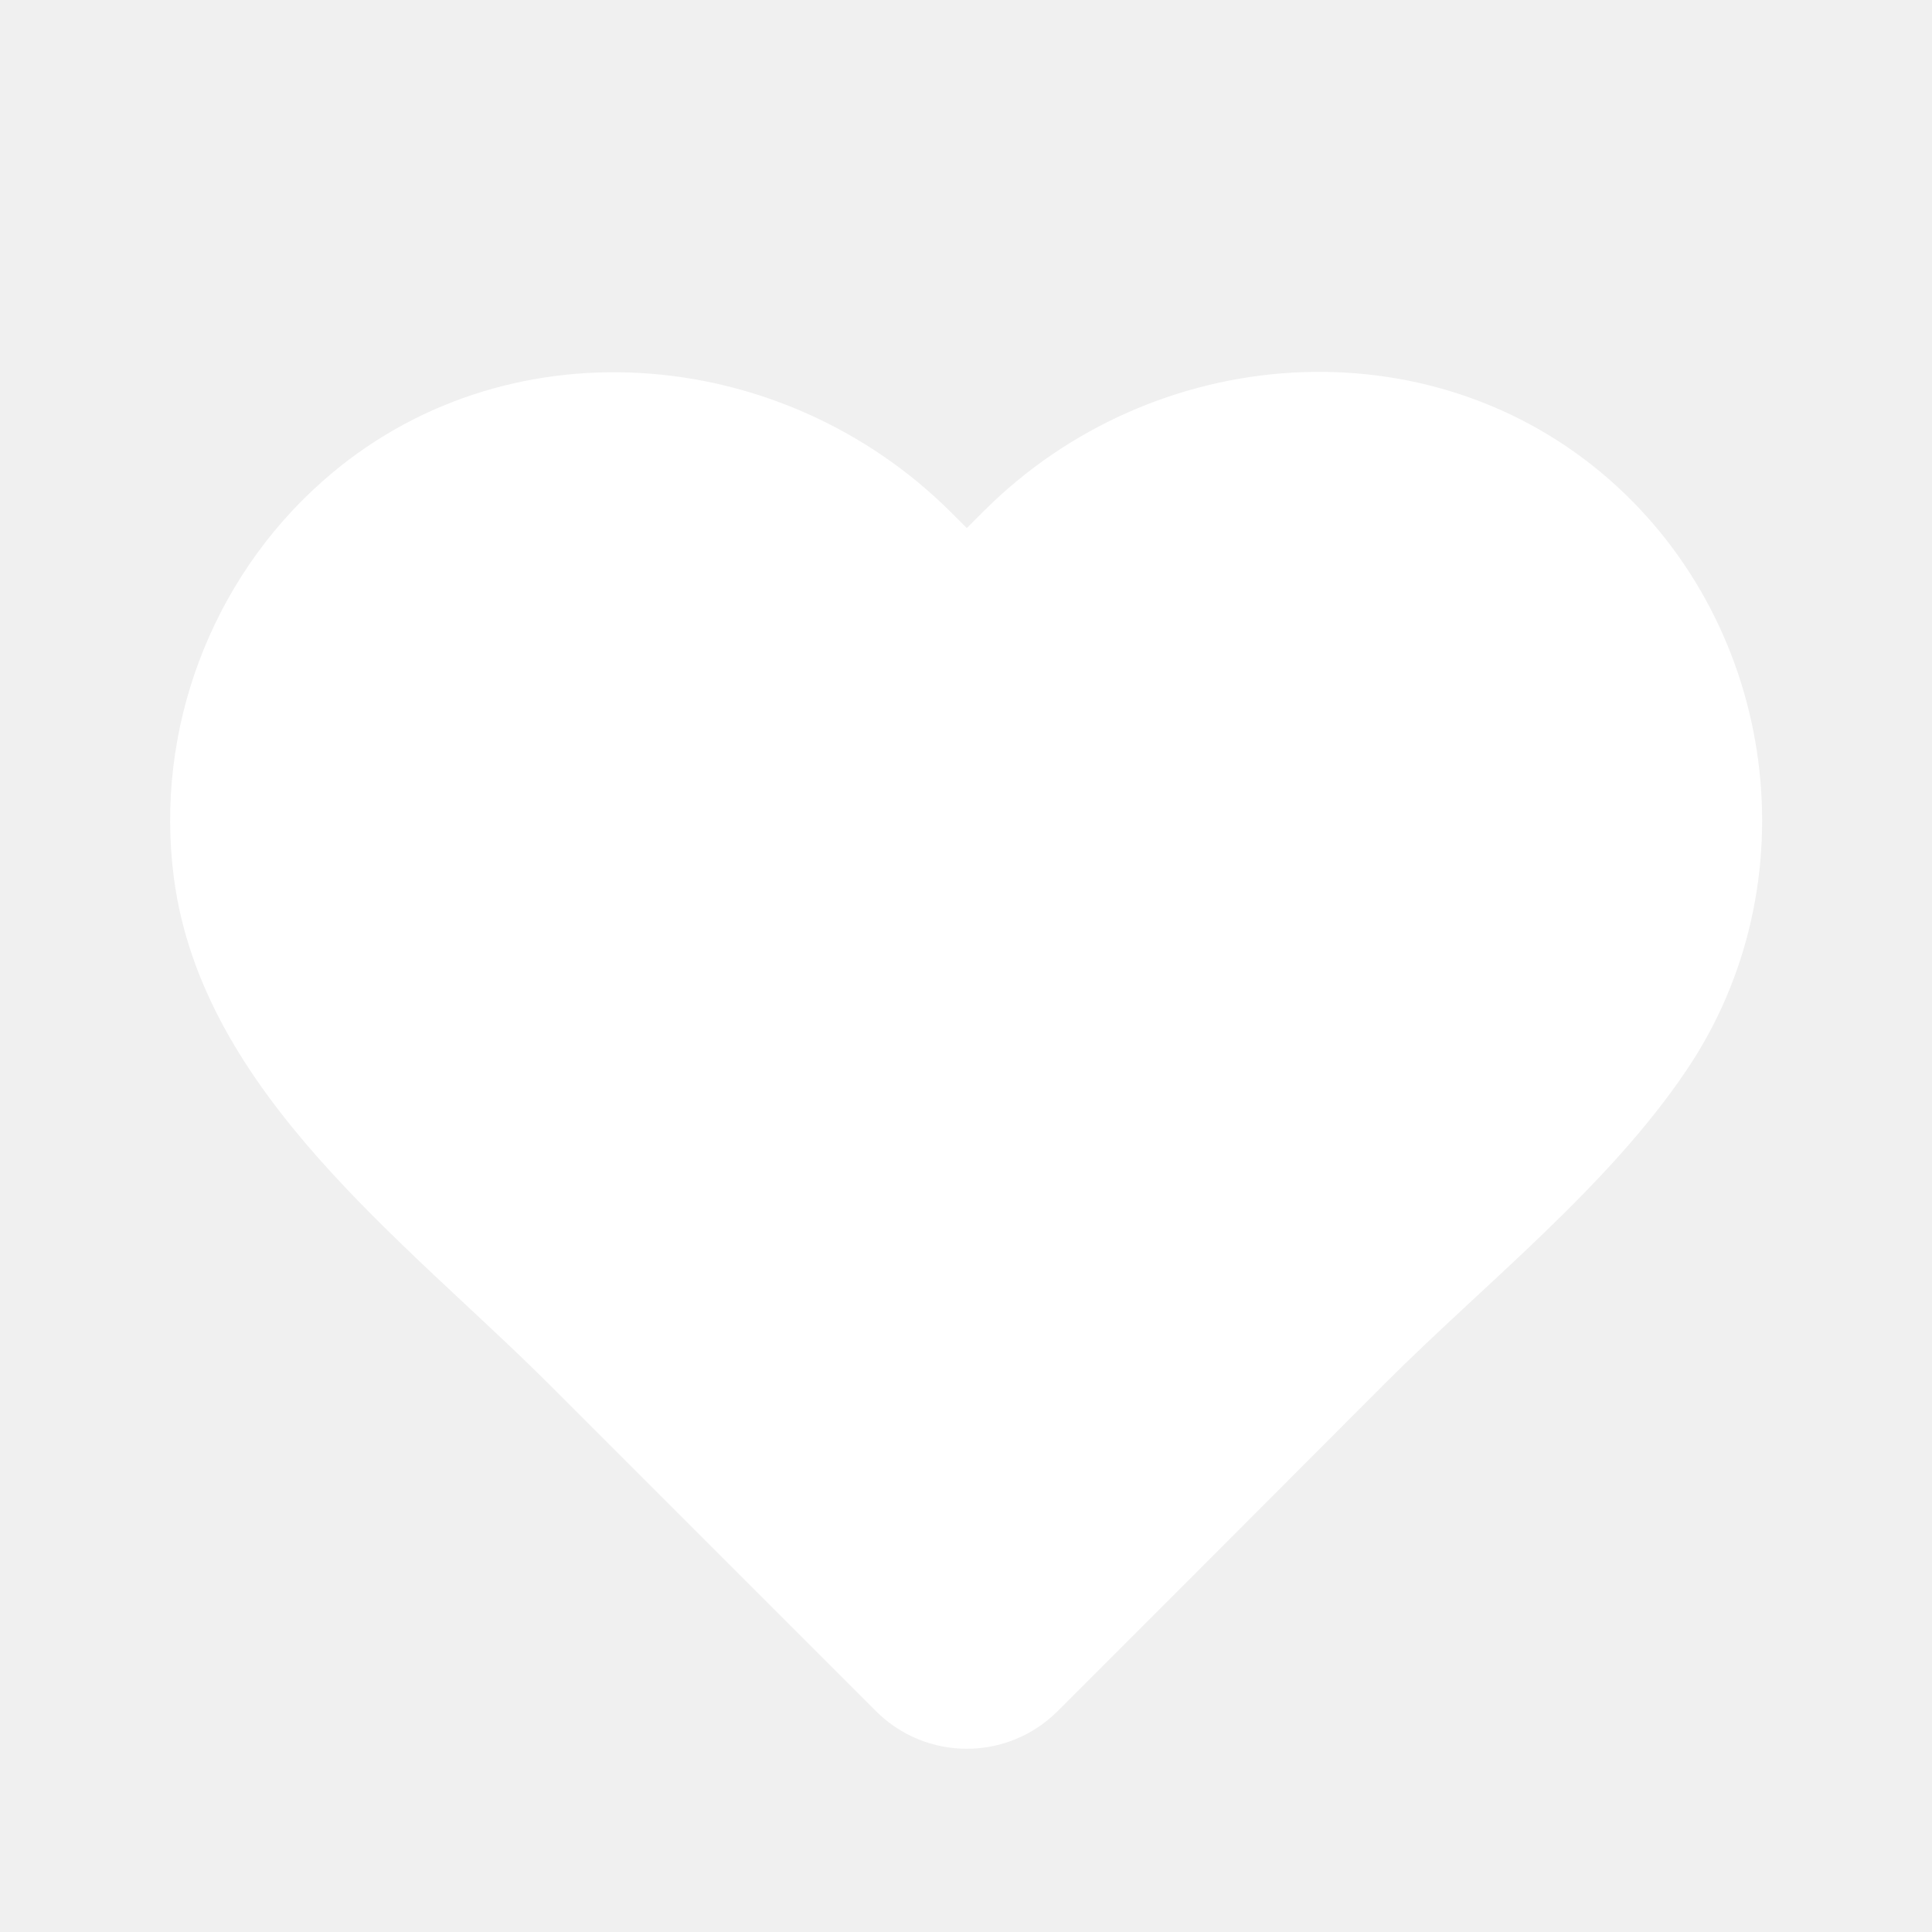
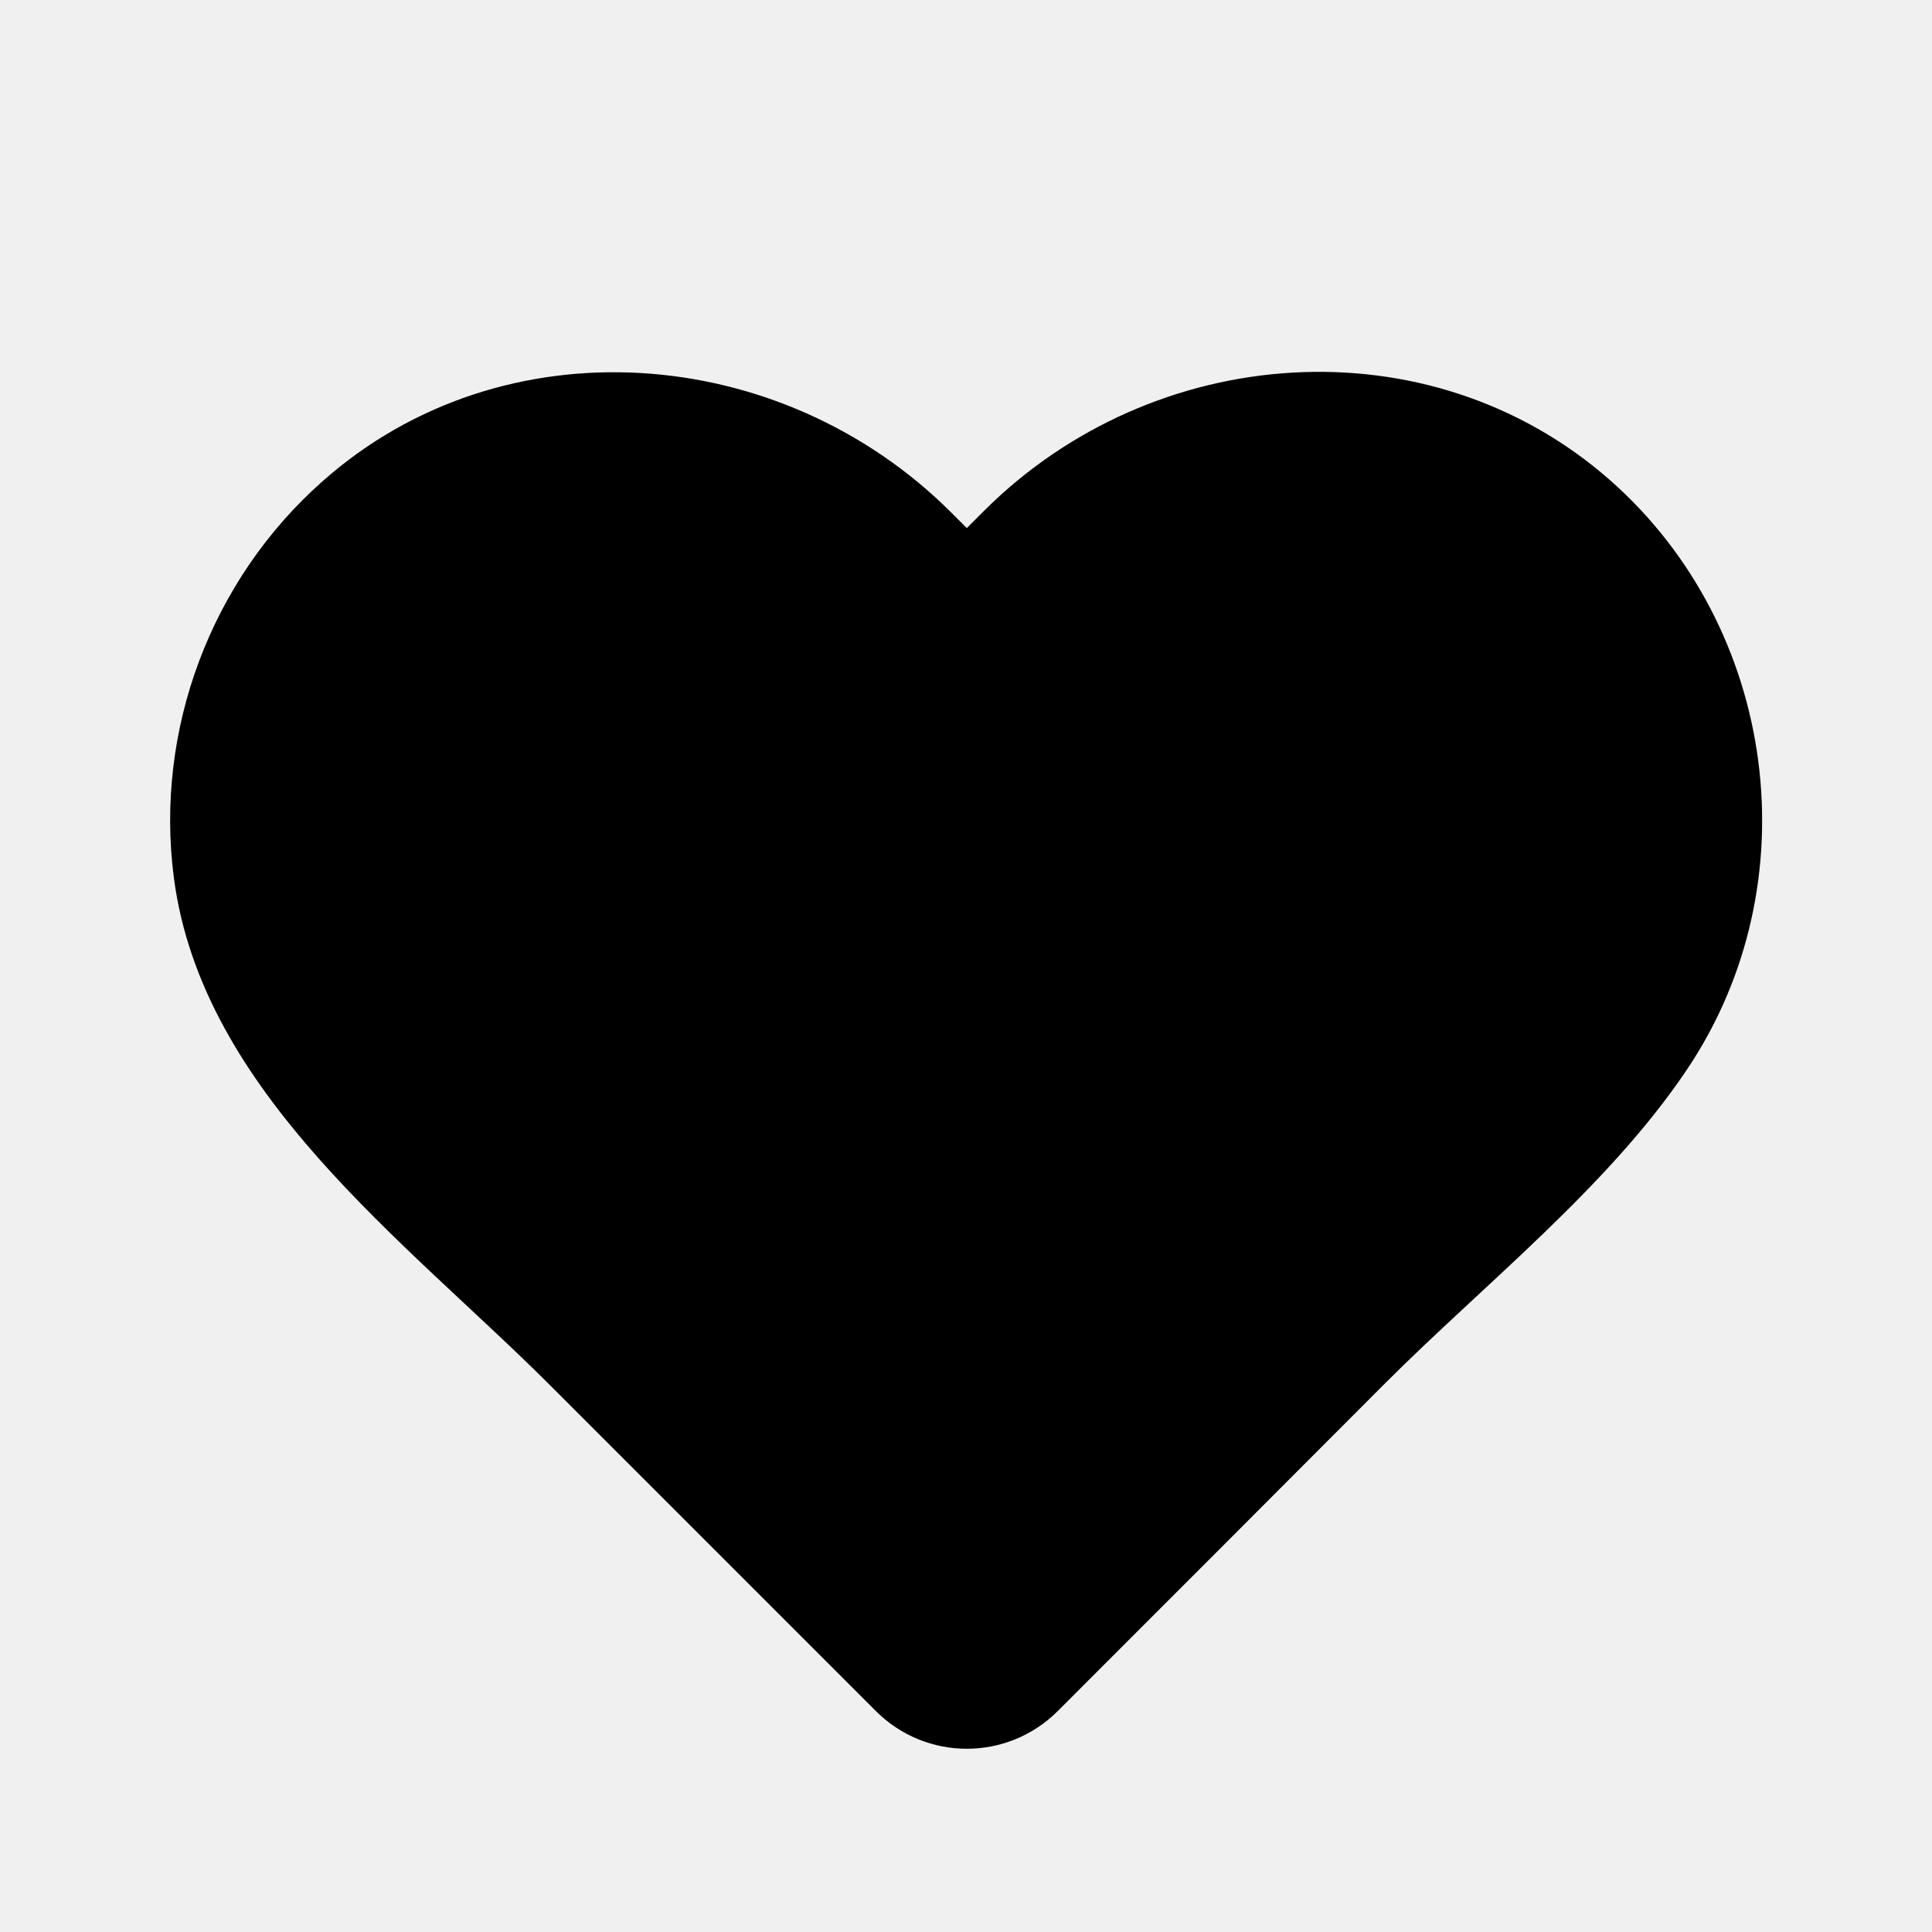
<svg xmlns="http://www.w3.org/2000/svg" width="24" height="24" viewBox="0 0 24 24" fill="none">
-   <path d="M19.995 5.96C17.755 3.995 14.325 4.245 12.22 6.35L12.01 6.56L11.82 6.37C9.7 4.25 6.245 3.99 4.005 5.98C2.62 7.205 1.92 9.07 2.16 10.905C2.51 13.58 5.045 15.42 6.83 17.205C8.18 18.555 9.53 19.905 10.88 21.255C11.505 21.88 12.515 21.88 13.14 21.255C14.495 19.9 15.85 18.545 17.205 17.185C18.44 15.95 19.975 14.745 20.95 13.295C22.51 10.985 22.085 7.795 19.995 5.96Z" fill="white" />
+   <path d="M19.995 5.96C17.755 3.995 14.325 4.245 12.22 6.35L12.01 6.56L11.82 6.37C9.7 4.25 6.245 3.99 4.005 5.98C2.62 7.205 1.92 9.07 2.16 10.905C2.51 13.58 5.045 15.42 6.83 17.205C8.18 18.555 9.53 19.905 10.88 21.255C11.505 21.88 12.515 21.88 13.14 21.255C14.495 19.9 15.85 18.545 17.205 17.185C18.44 15.95 19.975 14.745 20.95 13.295C22.51 10.985 22.085 7.795 19.995 5.96Z" fill="currentColor" />
</svg>
